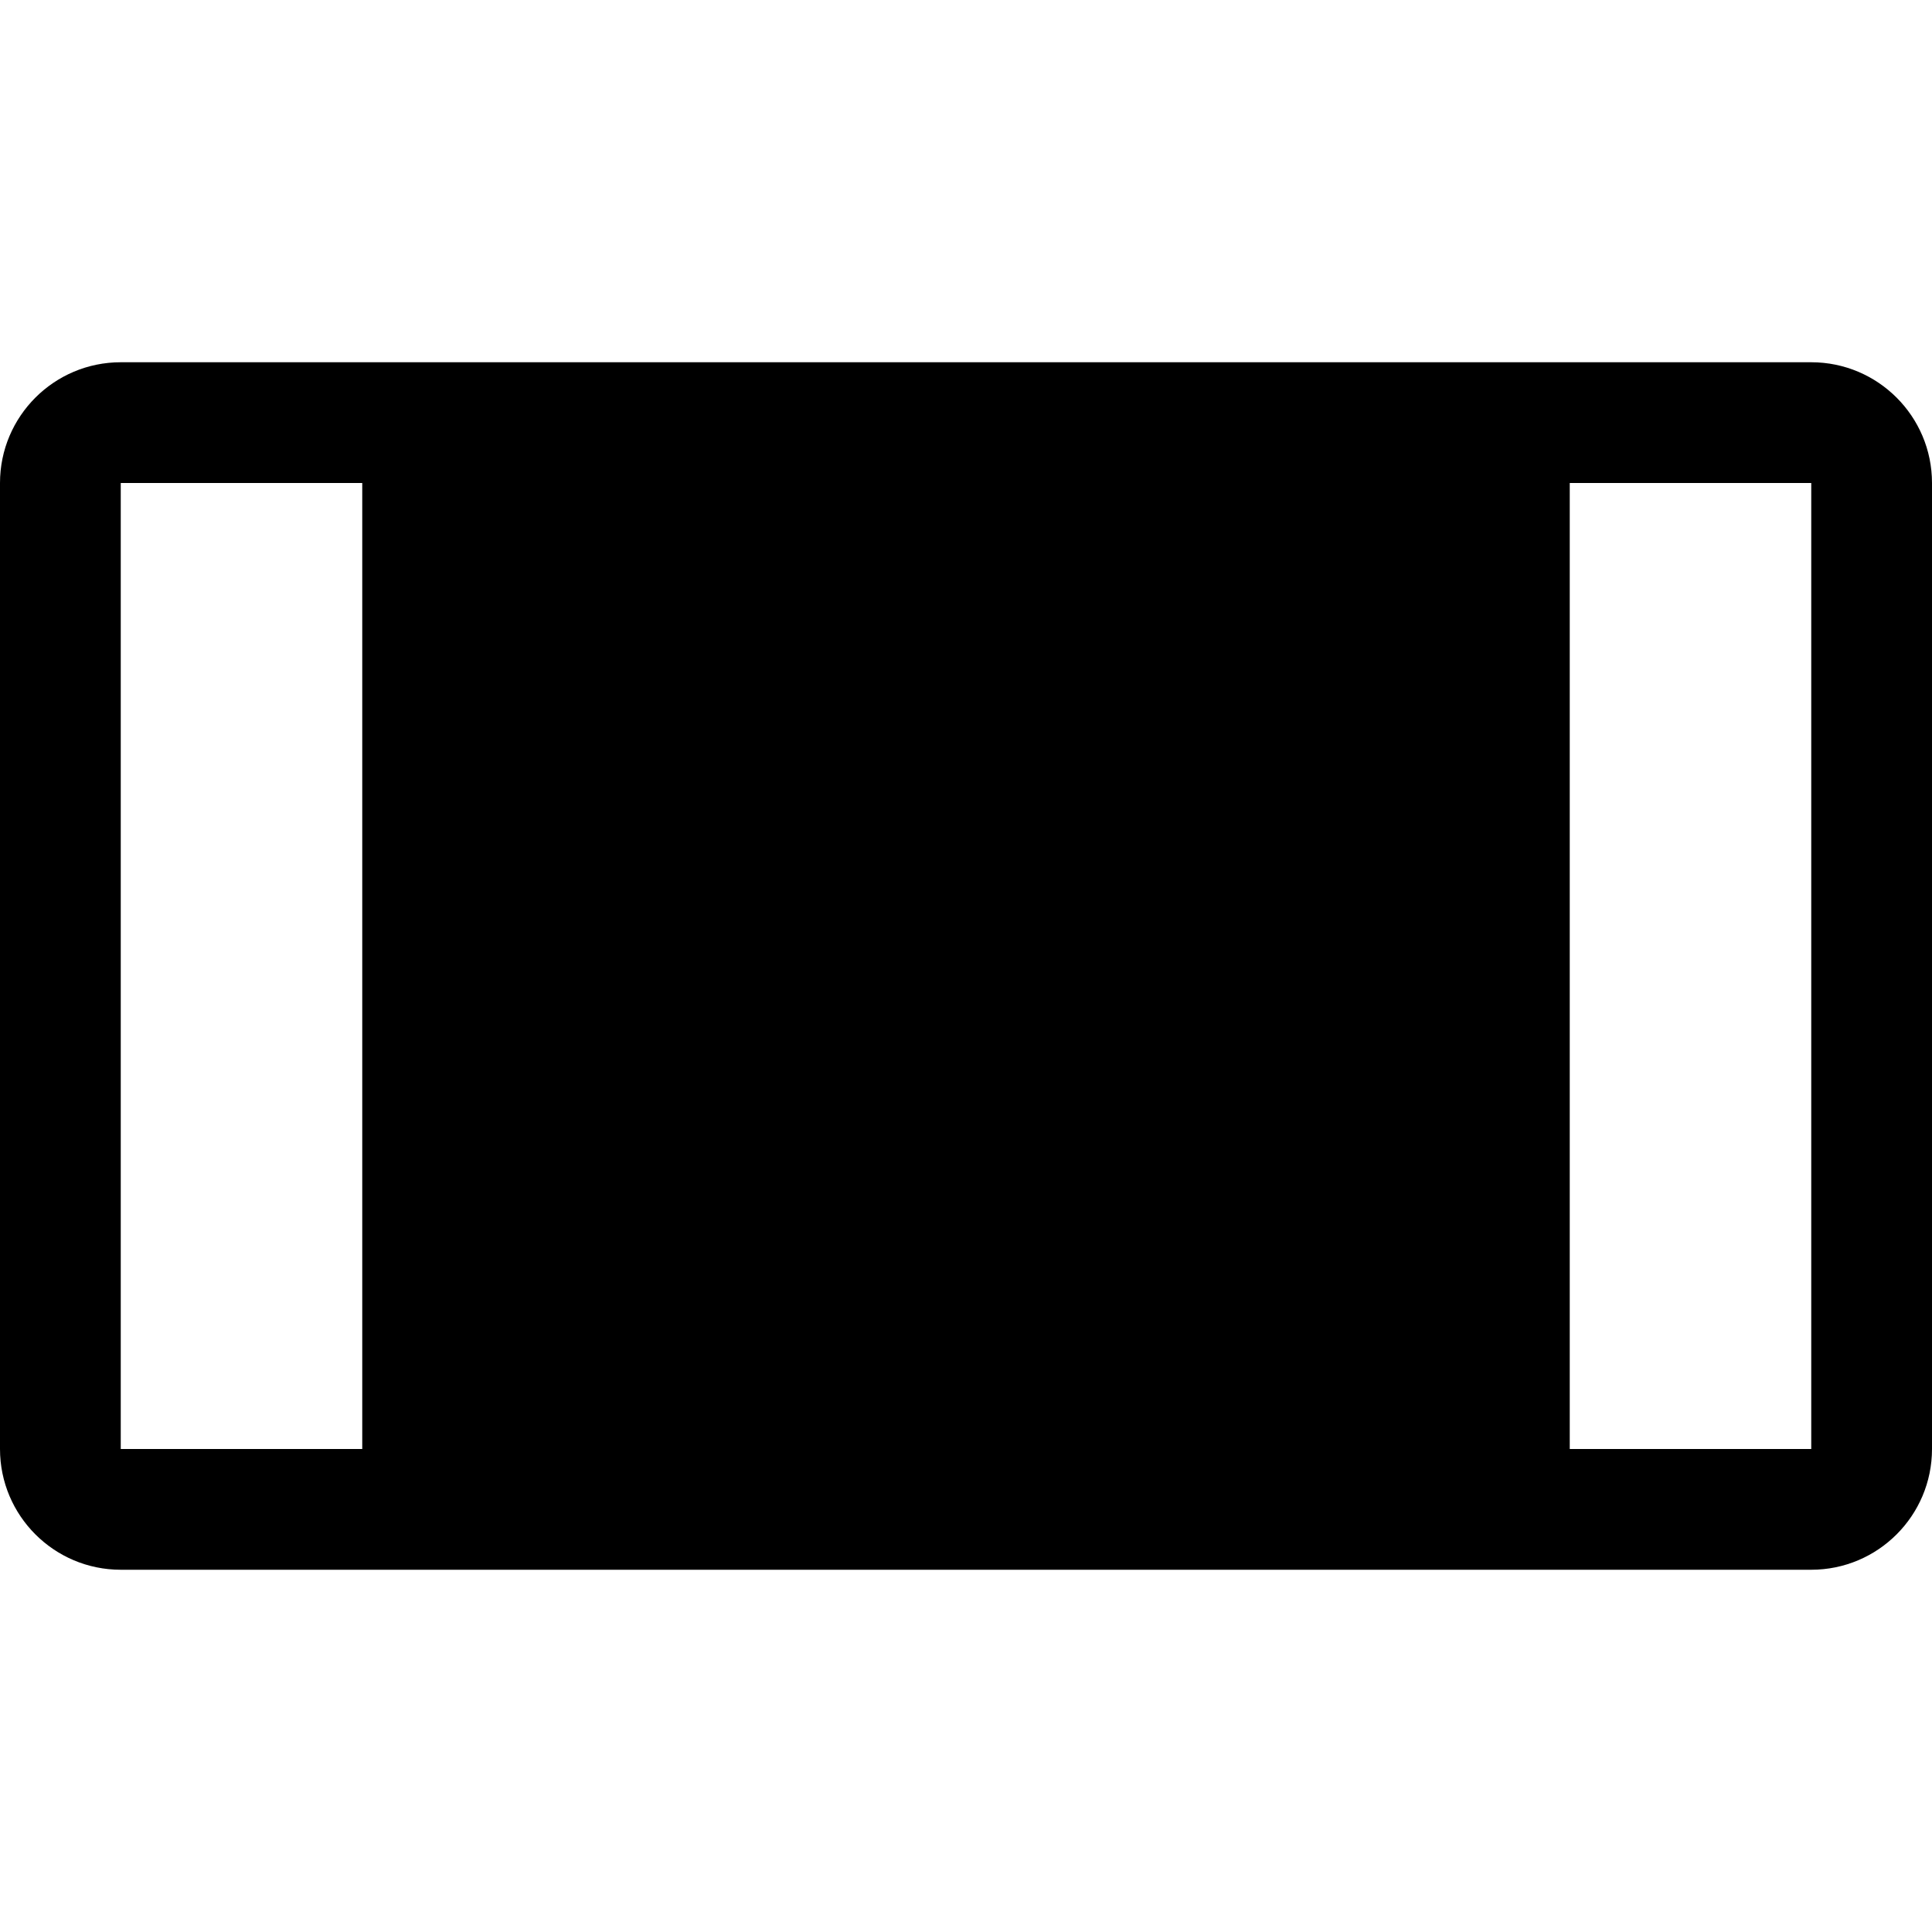
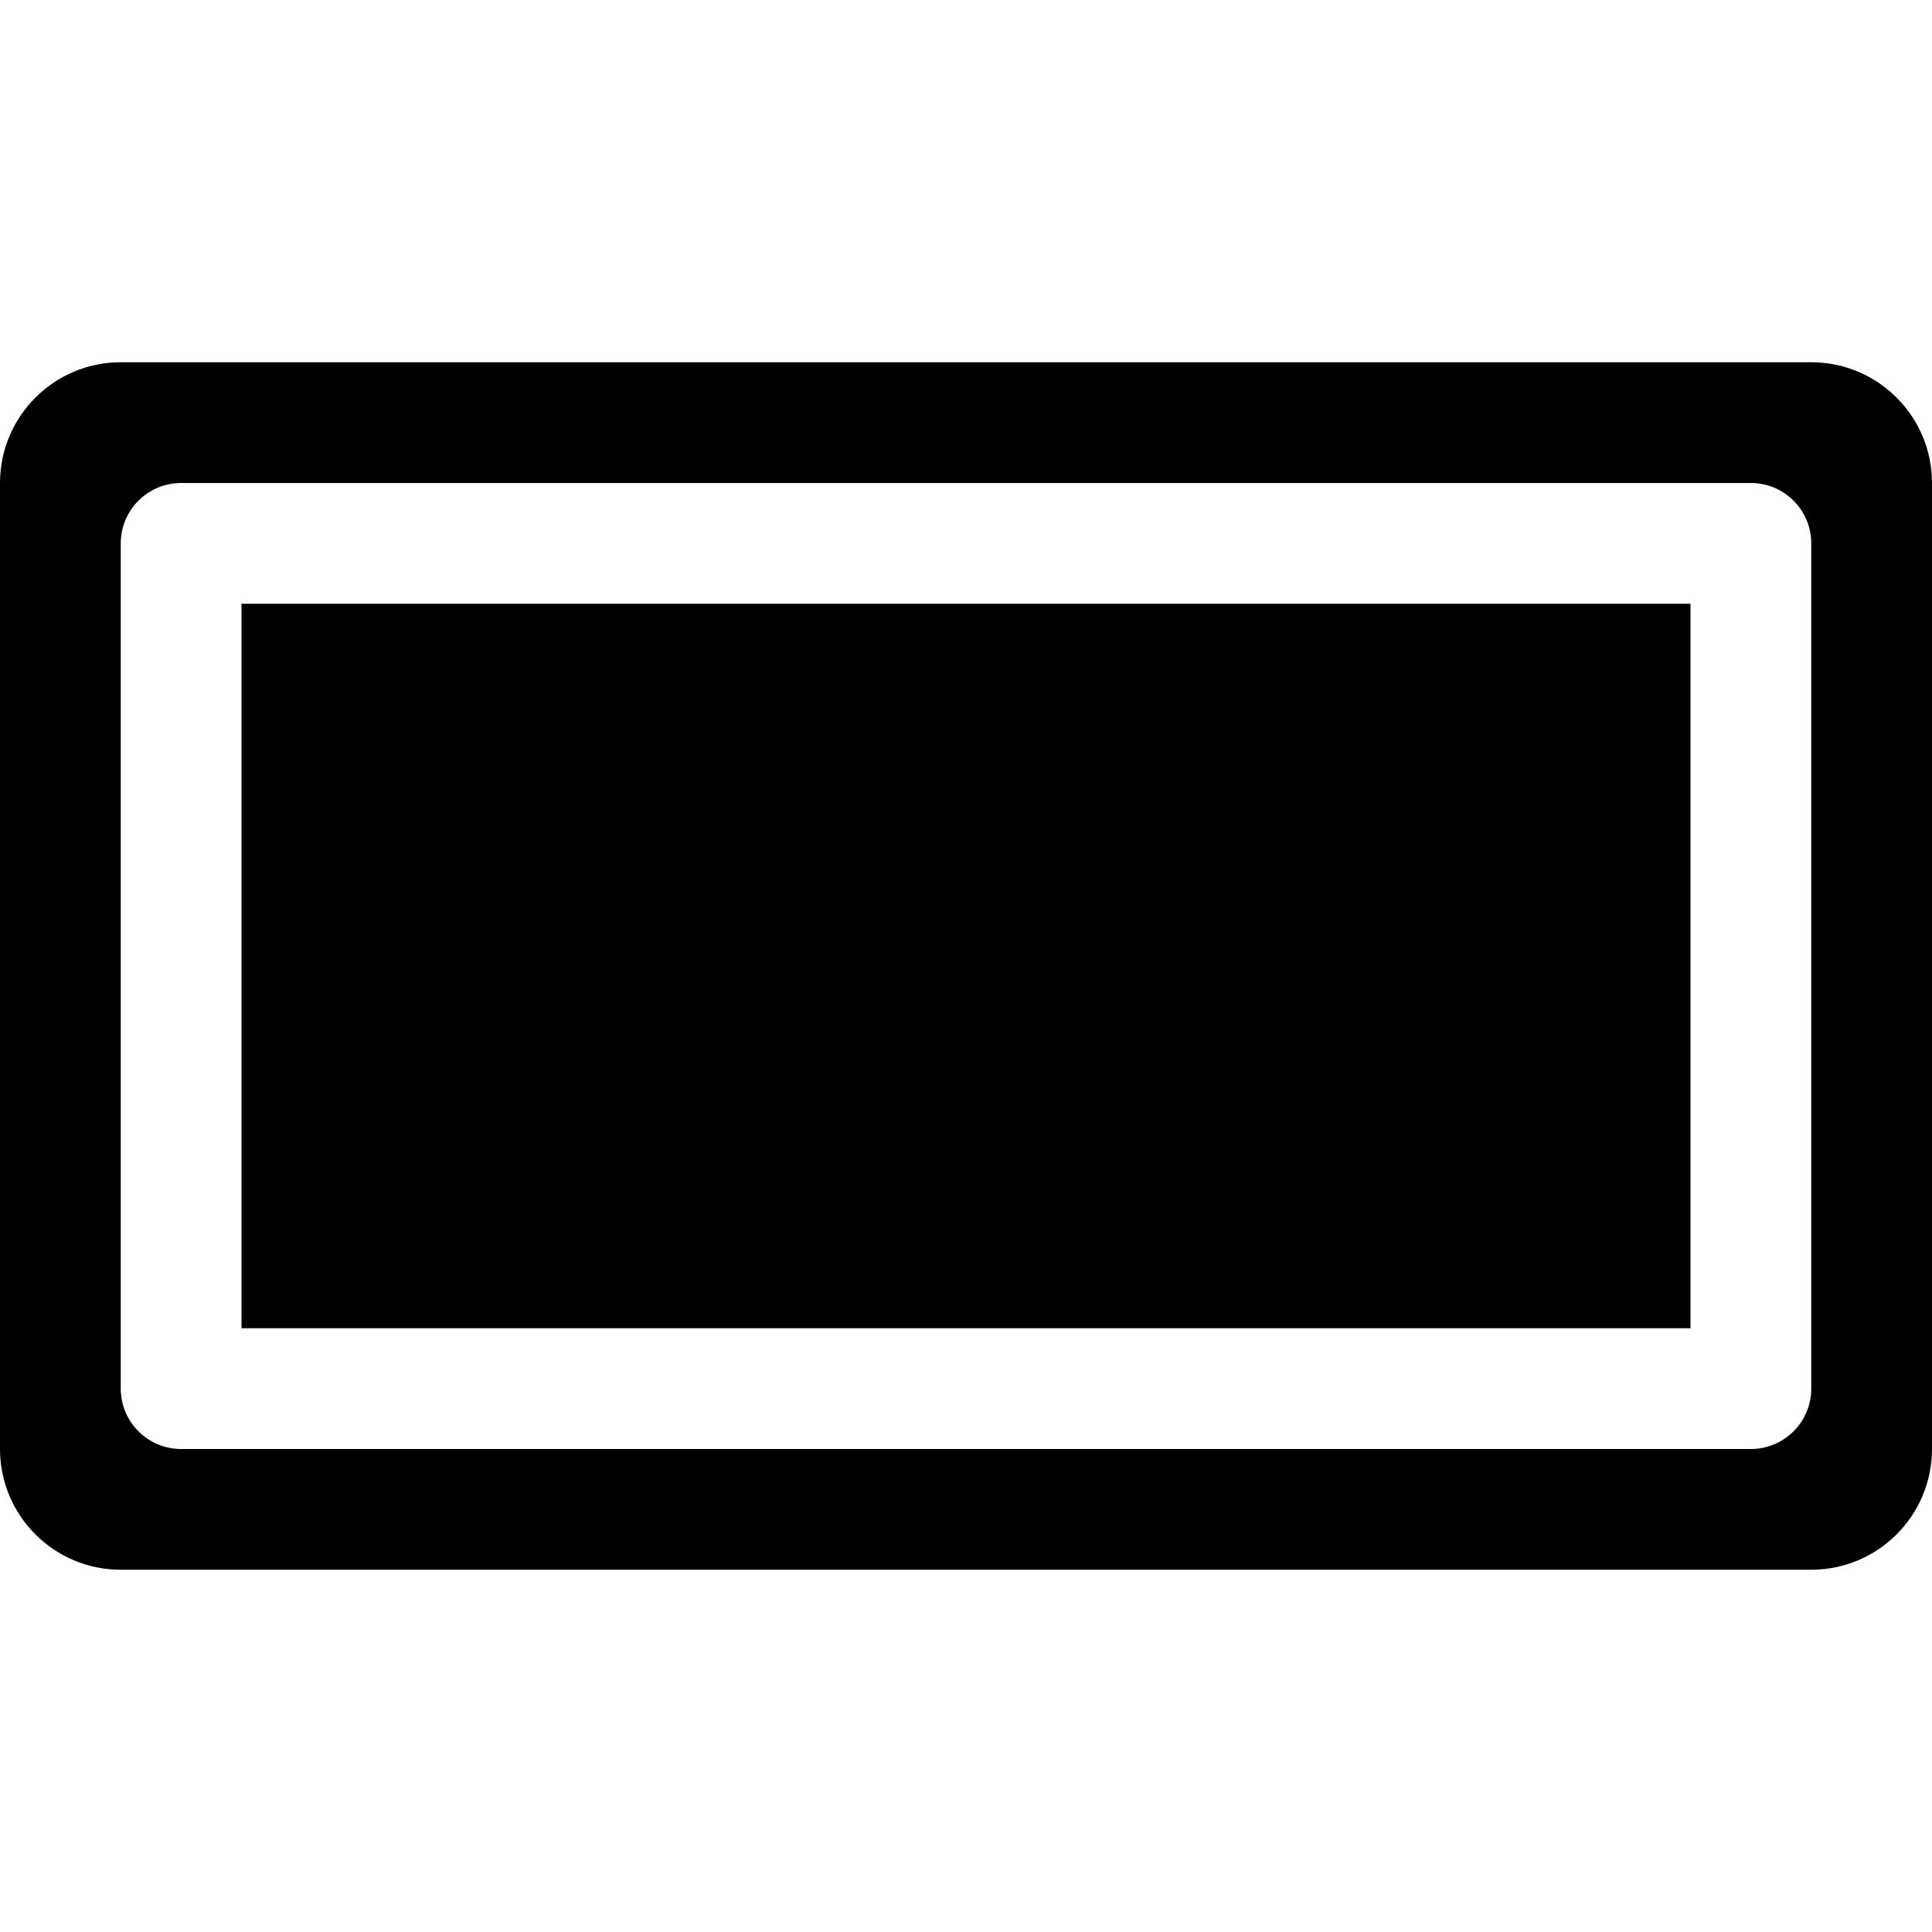
<svg xmlns="http://www.w3.org/2000/svg" width="16" height="16" viewBox="0 0 16 16">
  <g fill="none" fill-rule="evenodd">
    <rect width="16" height="16" />
-     <path fill="#000" fill-rule="nonzero" d="M1,13 C0.448,13 0,12.552 0,12 L0,4 C0,3.448 0.448,3 1,3 L15,3 C15.552,3 16,3.448 16,4 L16,12 C16,12.552 15.552,13 15,13 L1,13 Z M3,4 L1,4 L1,12 L3,12 L3,4 Z M15,4 L13,4 L13,12 L15,12 L15,4 Z" />
+     <path fill="#000" d="M15,3 C15.552,3 16,3.448 16,4 L16,12 C16,12.552 15.552,13 15,13 L1,13 C0.448,13 6.76353751e-17,12.552 0,12 L0,4 C-6.76353751e-17,3.448 0.448,3 1,3 L15,3 Z M14.5,4 L1.5,4 C1.224,4 1,4.224 1,4.5 L1,4.5 L1,11.5 C1,11.776 1.224,12 1.5,12 L1.5,12 L14.5,12 C14.776,12 15,11.776 15,11.5 L15,11.5 L15,4.5 C15,4.224 14.776,4 14.5,4 L14.5,4 Z M14,5 L14,11 L2,11 L2,5 L14,5 Z" />
  </g>
</svg>
